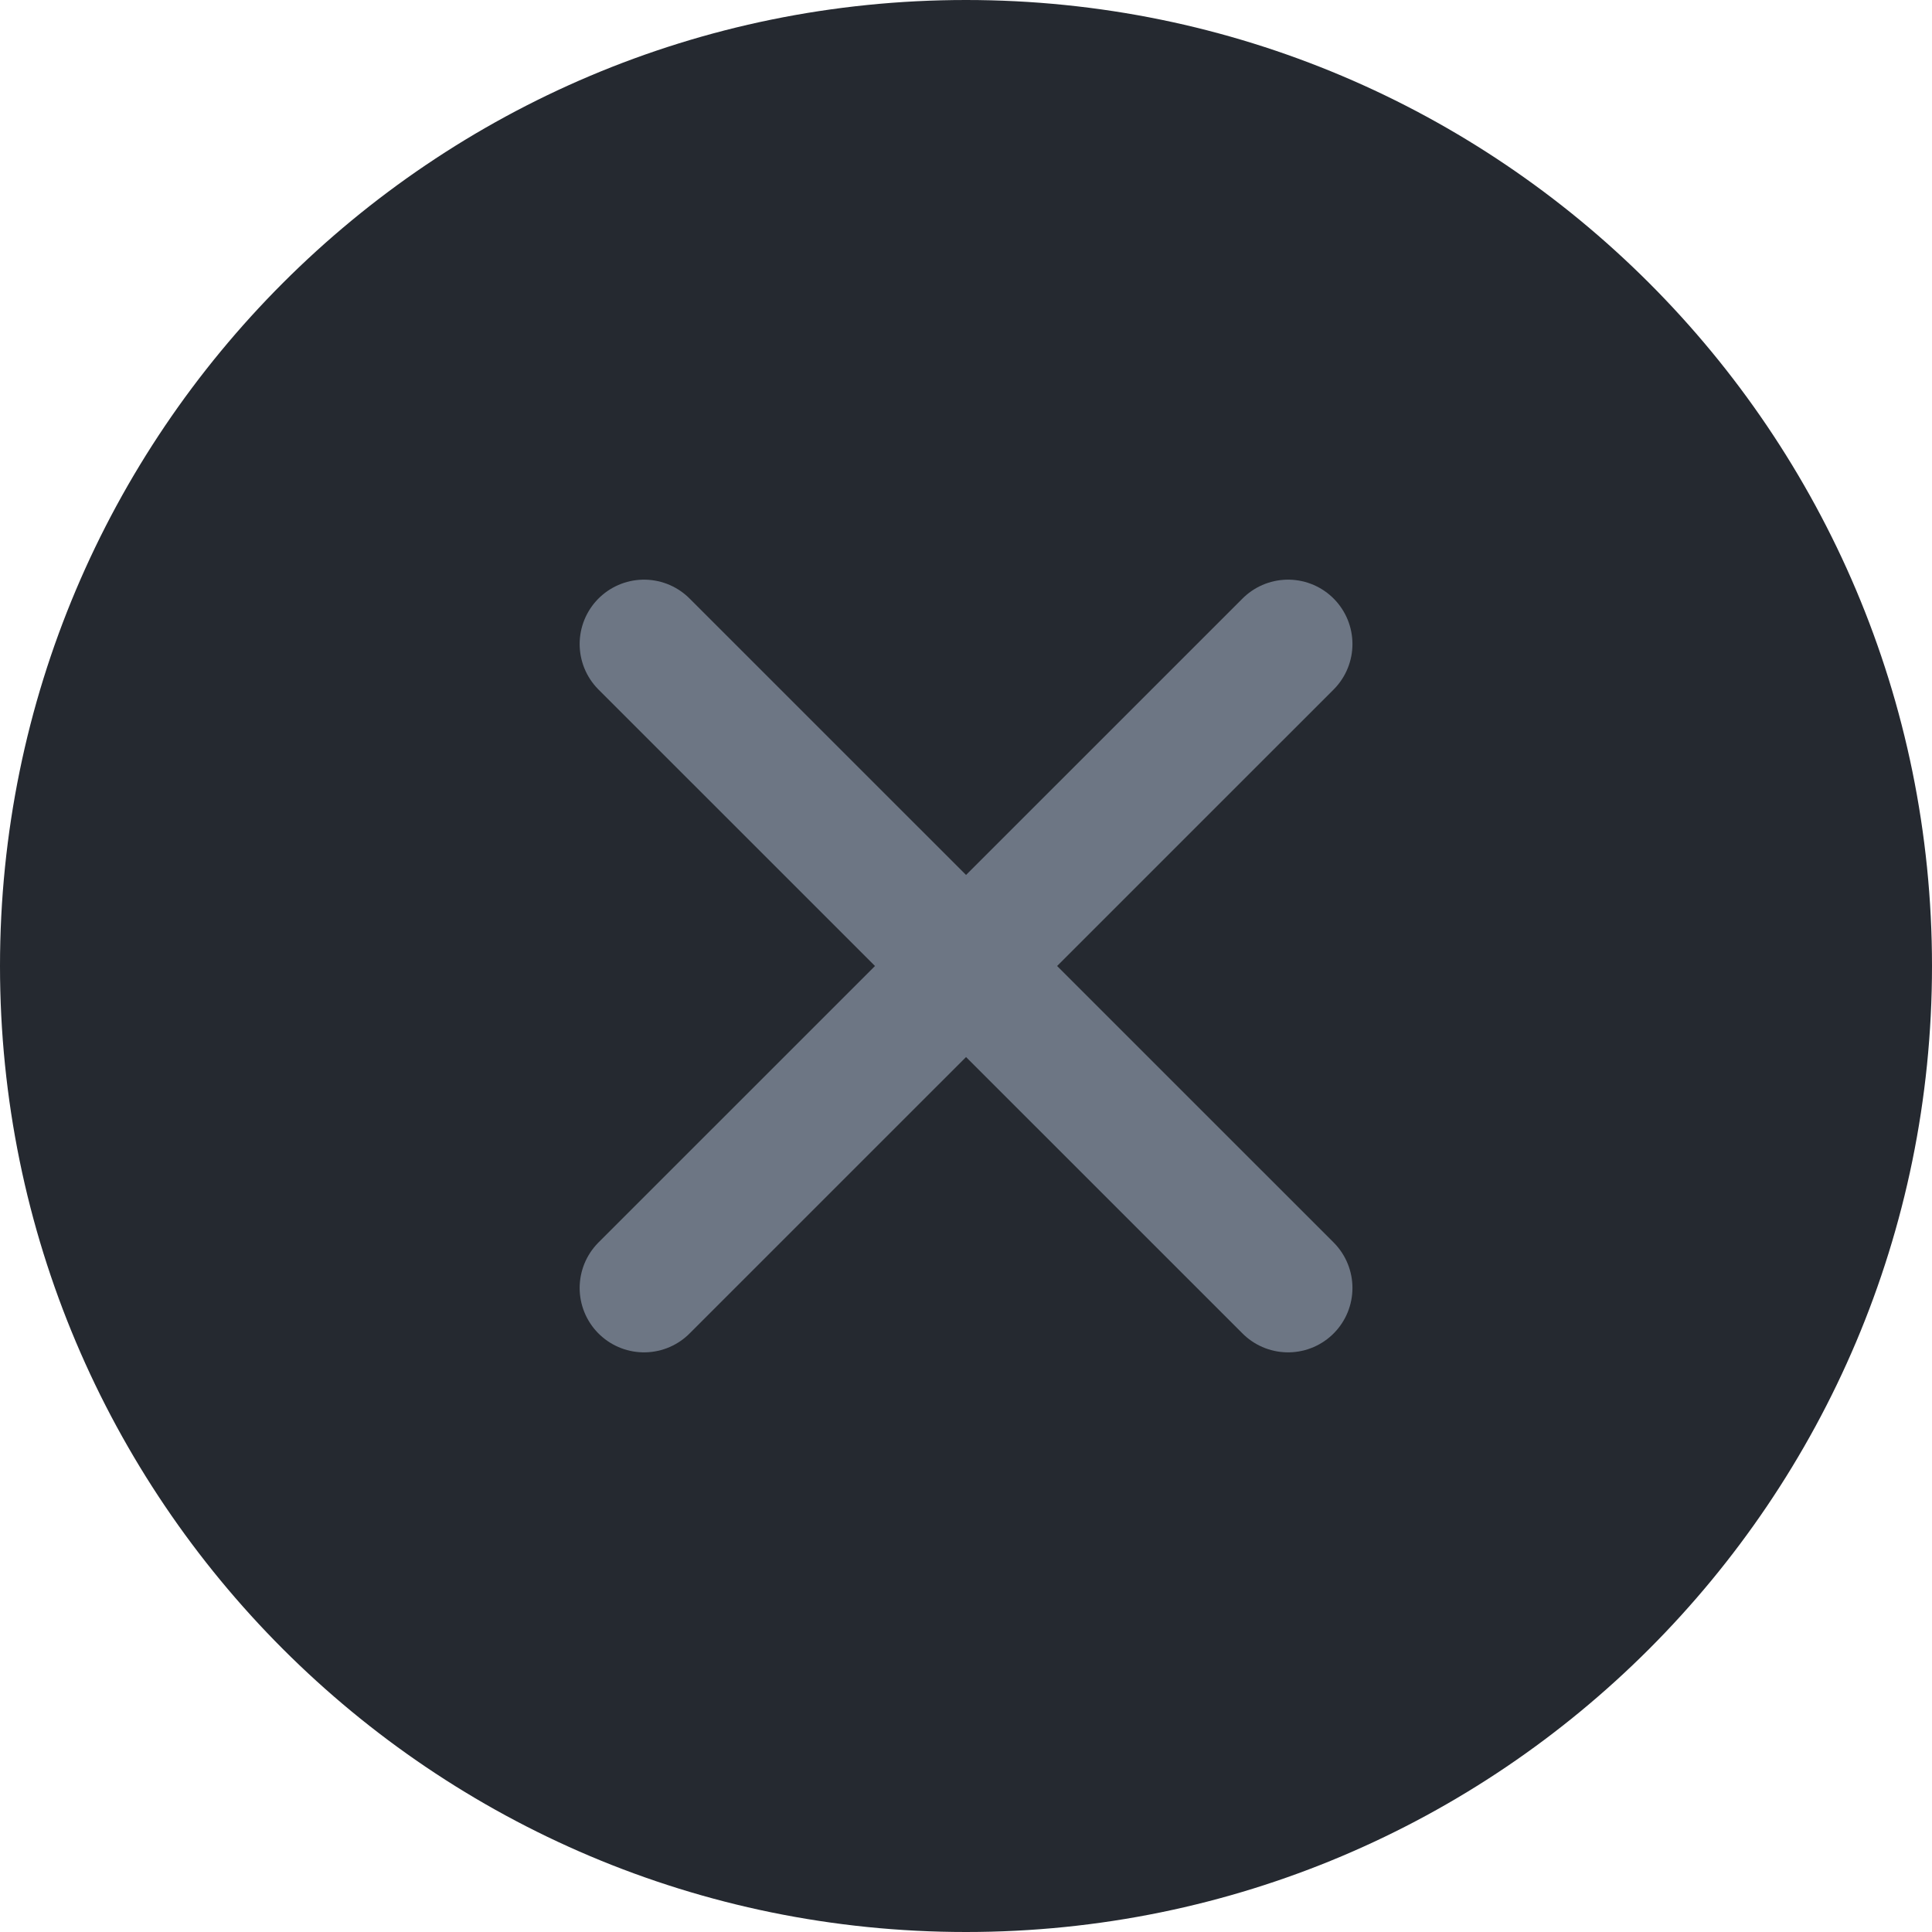
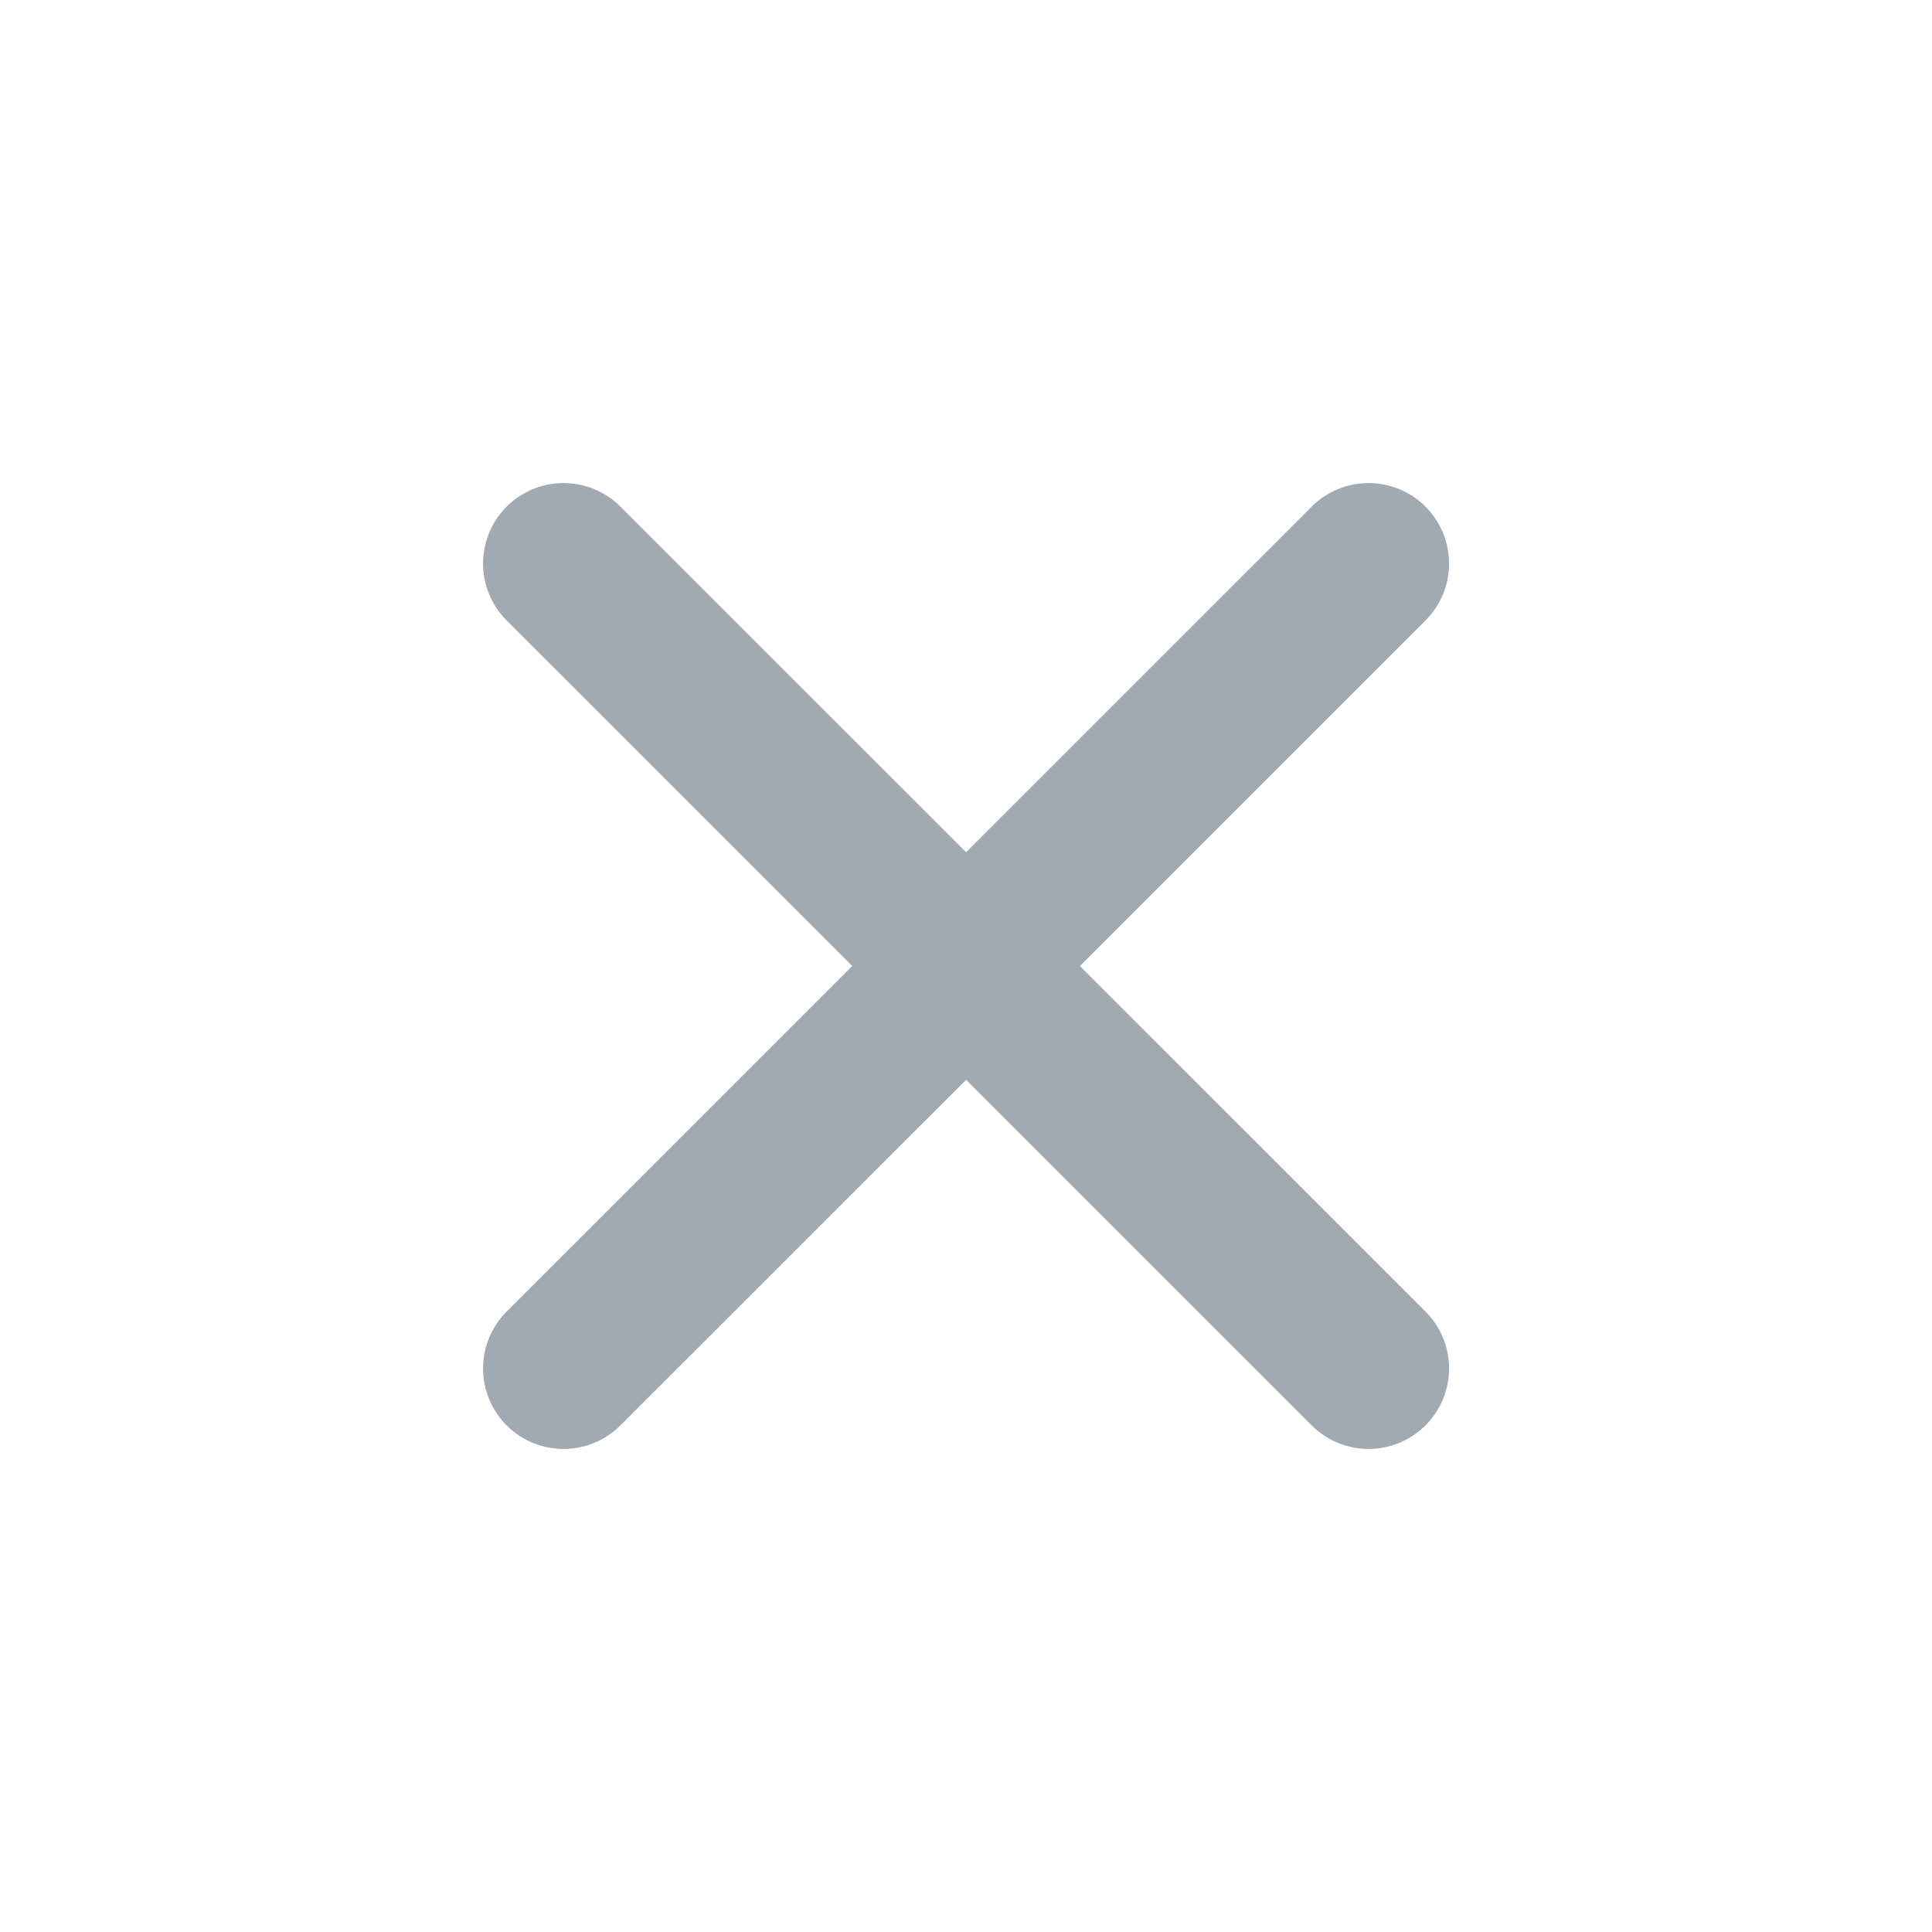
- <svg xmlns="http://www.w3.org/2000/svg" width="20" height="20" viewBox="0 0 20 20" fill="none">
-   <rect width="20" height="20" rx="10" fill="#252930" />
-   <path d="M6.667 6.667L13.334 13.333M6.667 13.333L13.334 6.667" stroke="#6D7684" stroke-width="1.333" stroke-linecap="round" stroke-linejoin="round" />
+ <svg xmlns="http://www.w3.org/2000/svg" width="16" height="16" viewBox="0 0 16 16" fill="none">
+   <path d="M4.667 4.667L11.334 11.333M4.667 11.333L11.334 4.667" stroke="#A1A9B2" stroke-width="1.333" stroke-linecap="round" stroke-linejoin="round" />
</svg>
